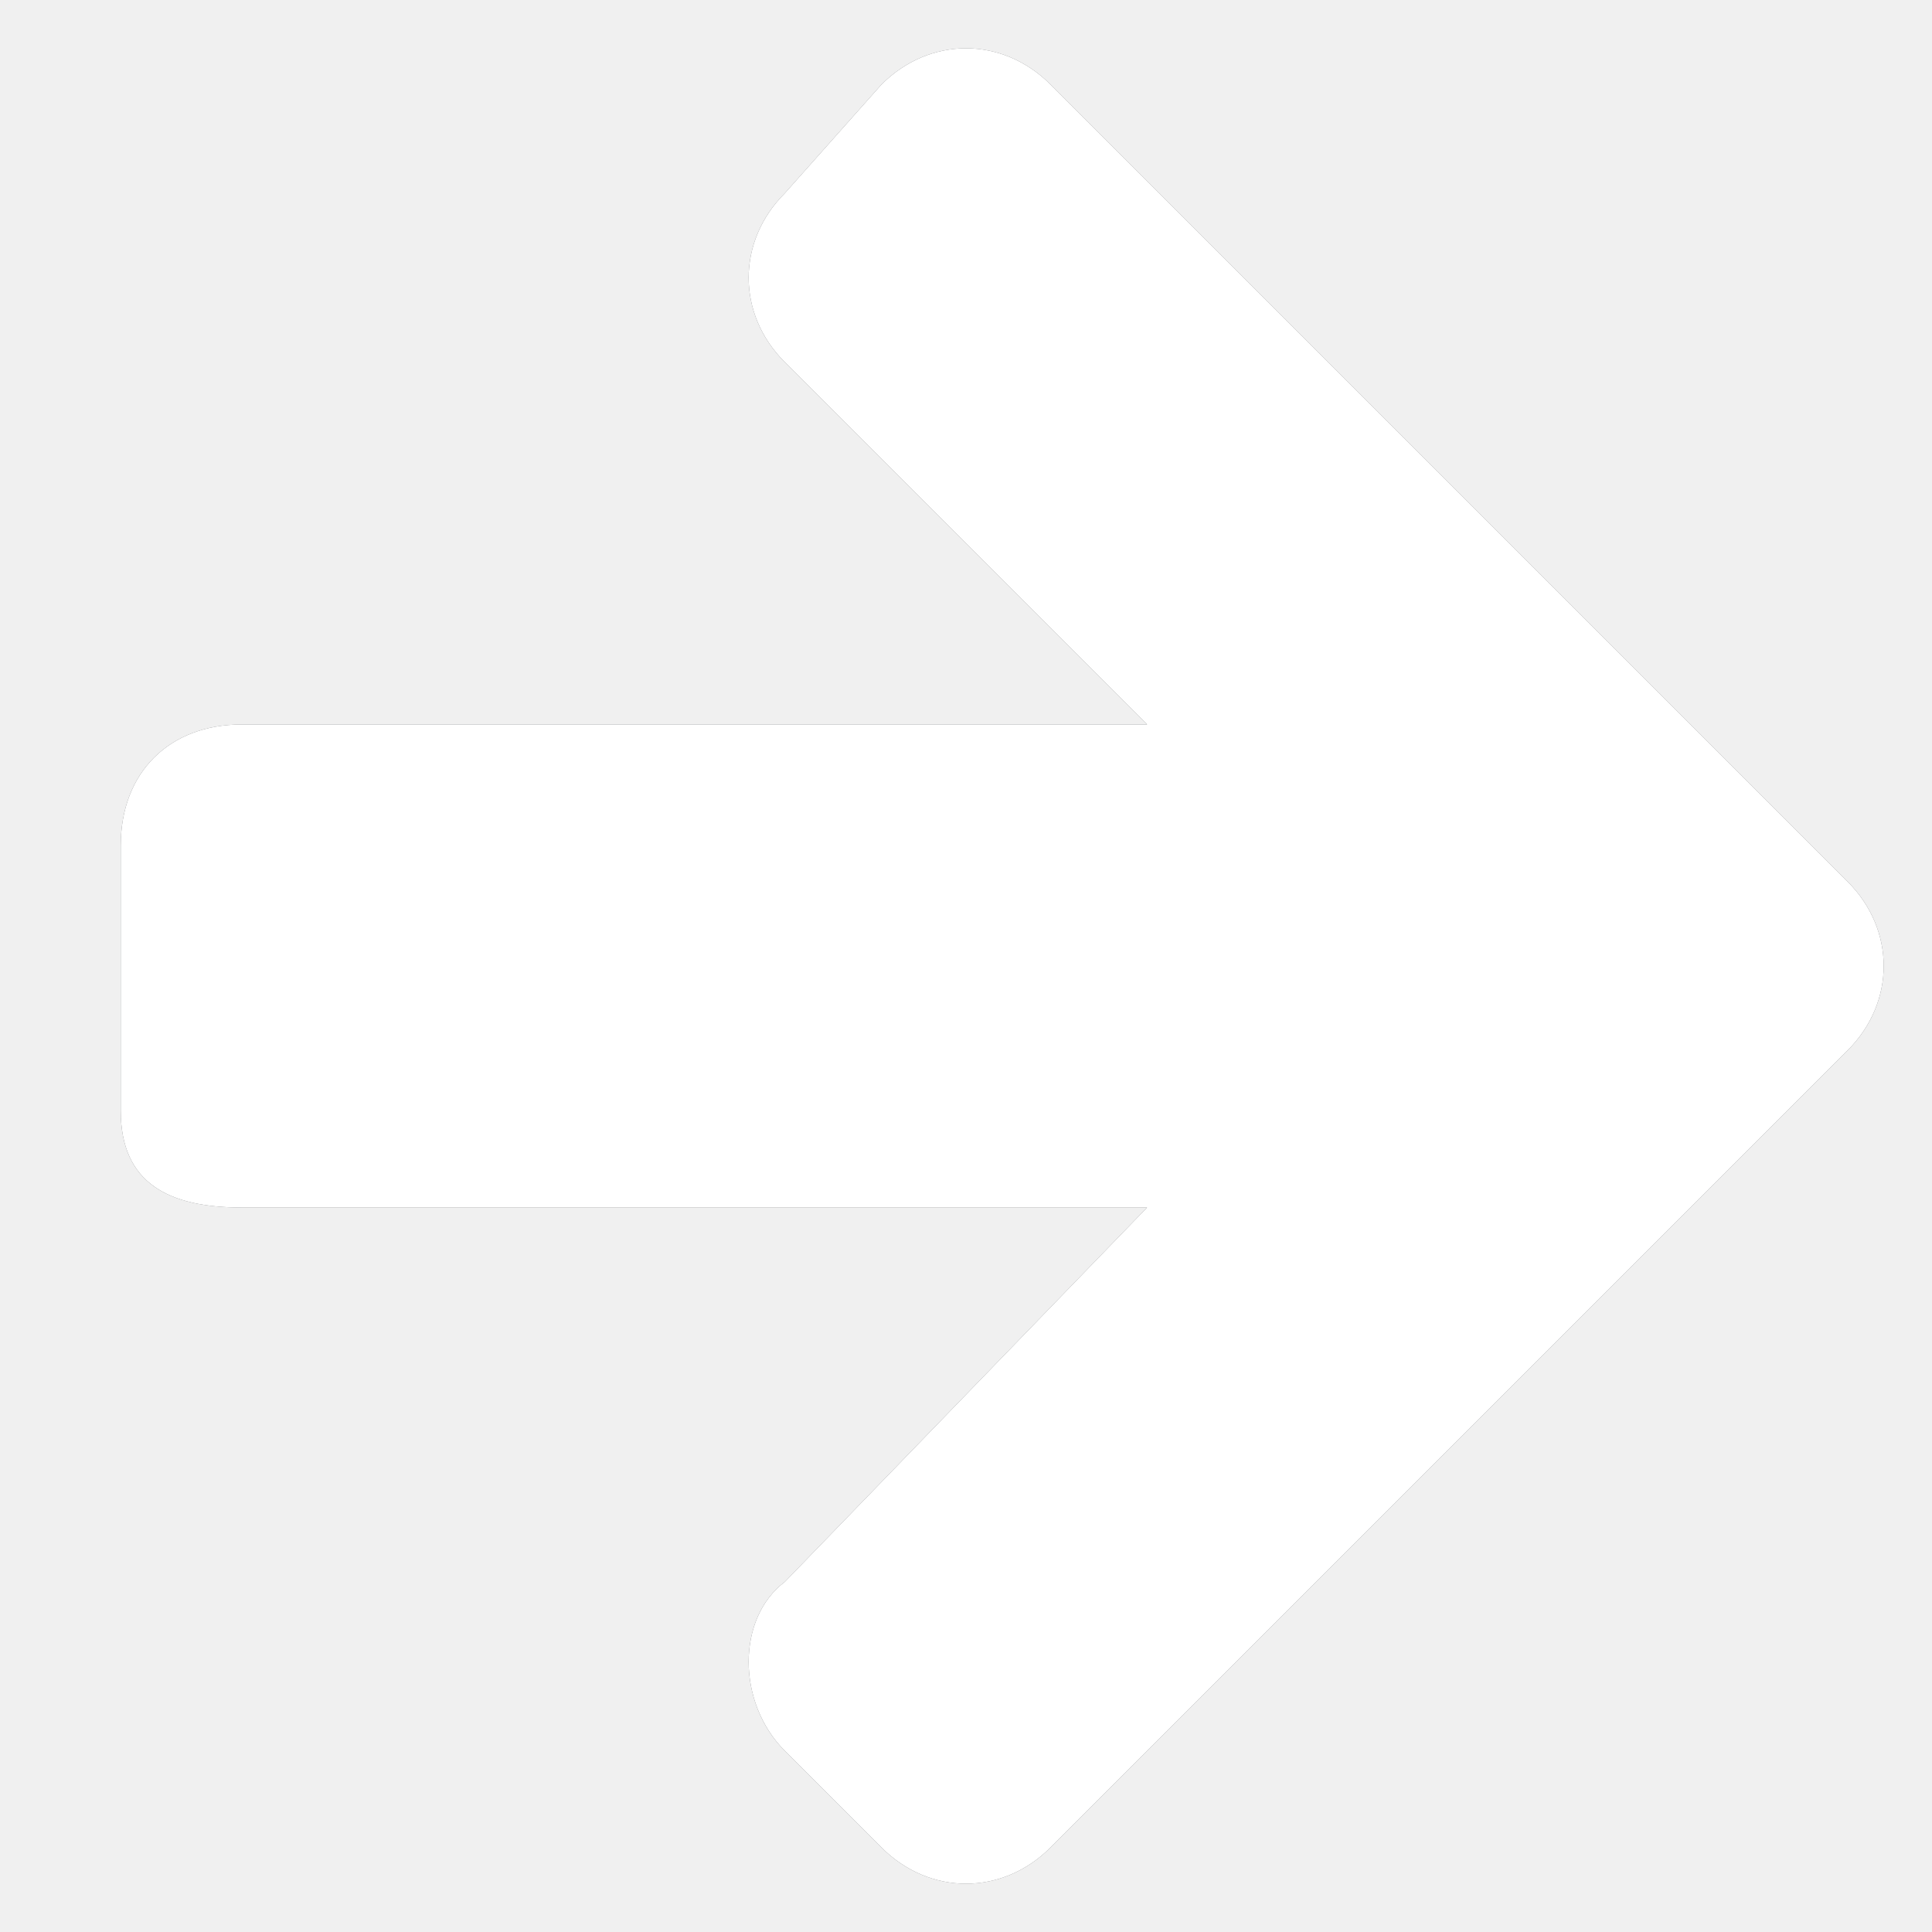
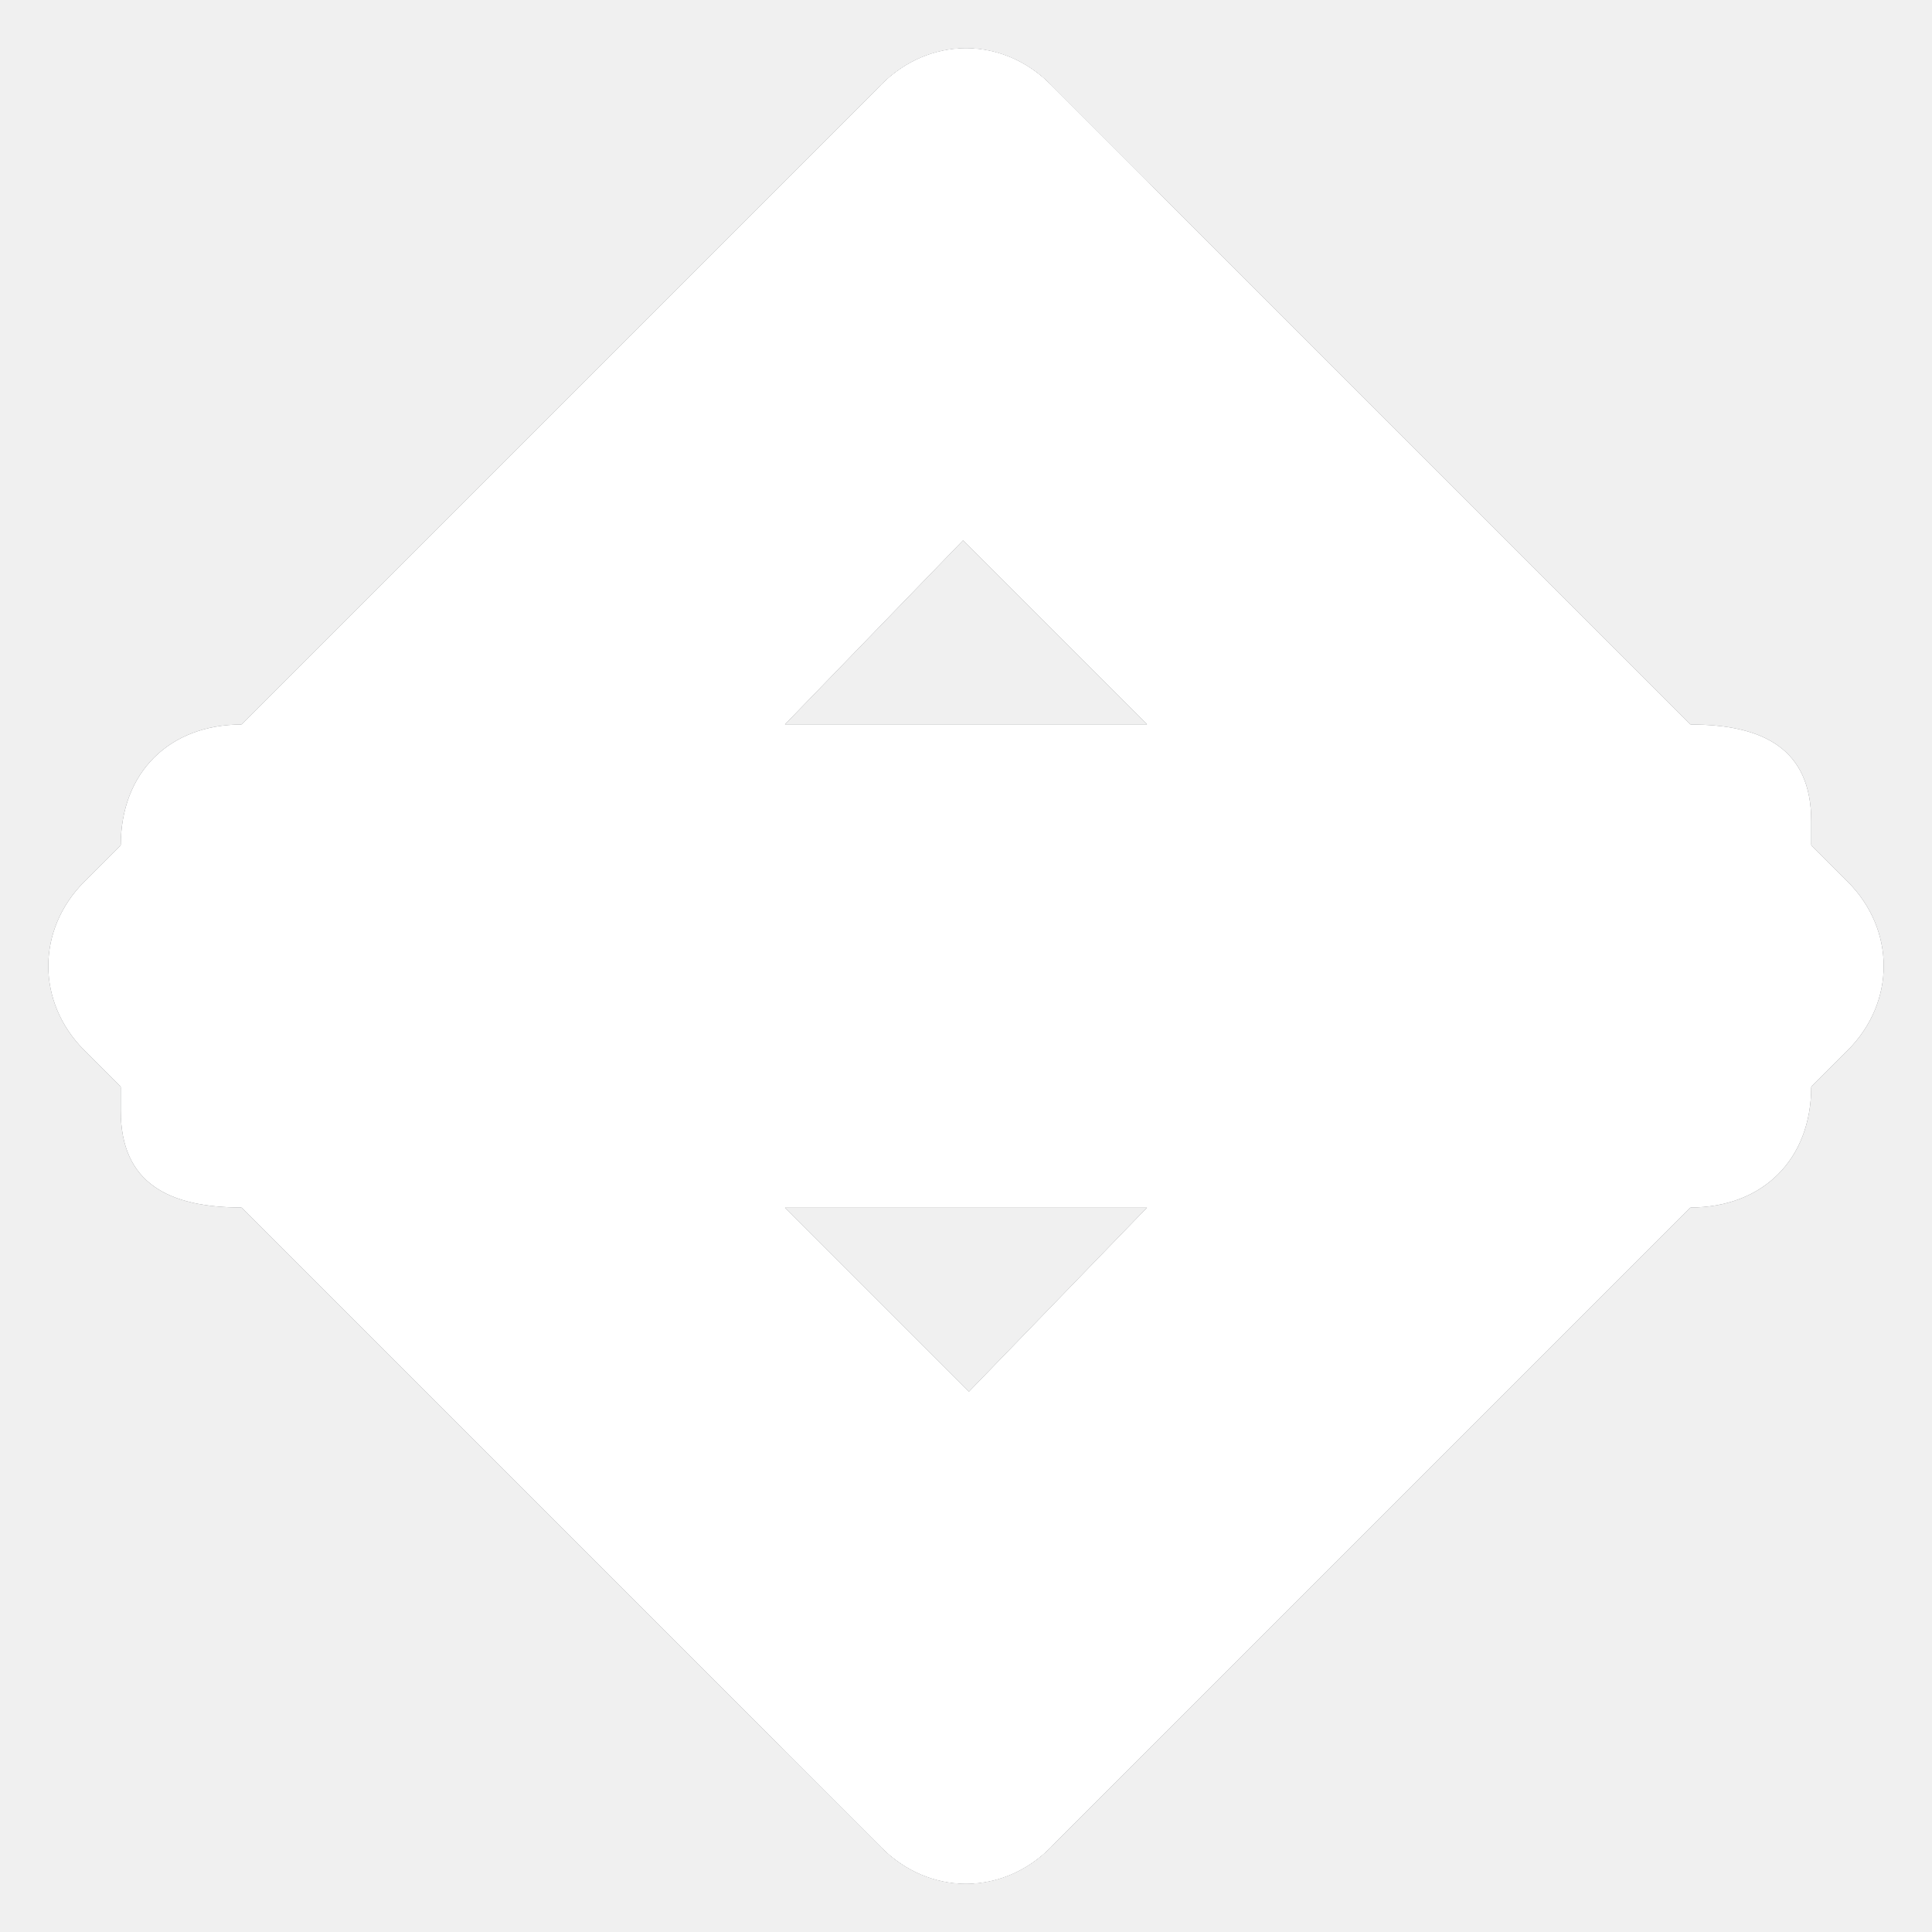
<svg xmlns="http://www.w3.org/2000/svg" xmlns:xlink="http://www.w3.org/1999/xlink" width="16" height="16" viewBox="0 0 16 16">
  <style>
    use:not(:target) {
      display: none;
    }
    use {
      fill: #616366;
    }
    use[id$="-inverted"] {
      fill: #fff;
    }
  </style>
  <defs>
    <path id="search-arrow-go-glyph" d="M1,7v2.2C1,9.8,1.4,10,2,10h7.5l-3,3.1c-0.4,0.3-0.4,1,0,1.4l0.8,0.8 c0.4,0.4,1,0.4,1.4,0l6.6-6.6c0.4-0.4,0.4-1,0-1.4L8.7,0.7c-0.4-0.4-1-0.4-1.4,0L6.5,1.6C6.1,2,6.1,2.6,6.5,3l3,3H2C1.4,6,1,6.4,1,7z" />
  </defs>
  <use id="search-arrow-go" xlink:href="#search-arrow-go-glyph" />
+   <use id="search-arrow-go-rtl" transform="rotate(180 8 8)" xlink:href="#search-arrow-go-glyph" />
  <use id="search-arrow-go-inverted" xlink:href="#search-arrow-go-glyph" />
+   <use id="search-arrow-go-rtl-inverted" transform="rotate(180 8 8)" xlink:href="#search-arrow-go-glyph" />
</svg>
